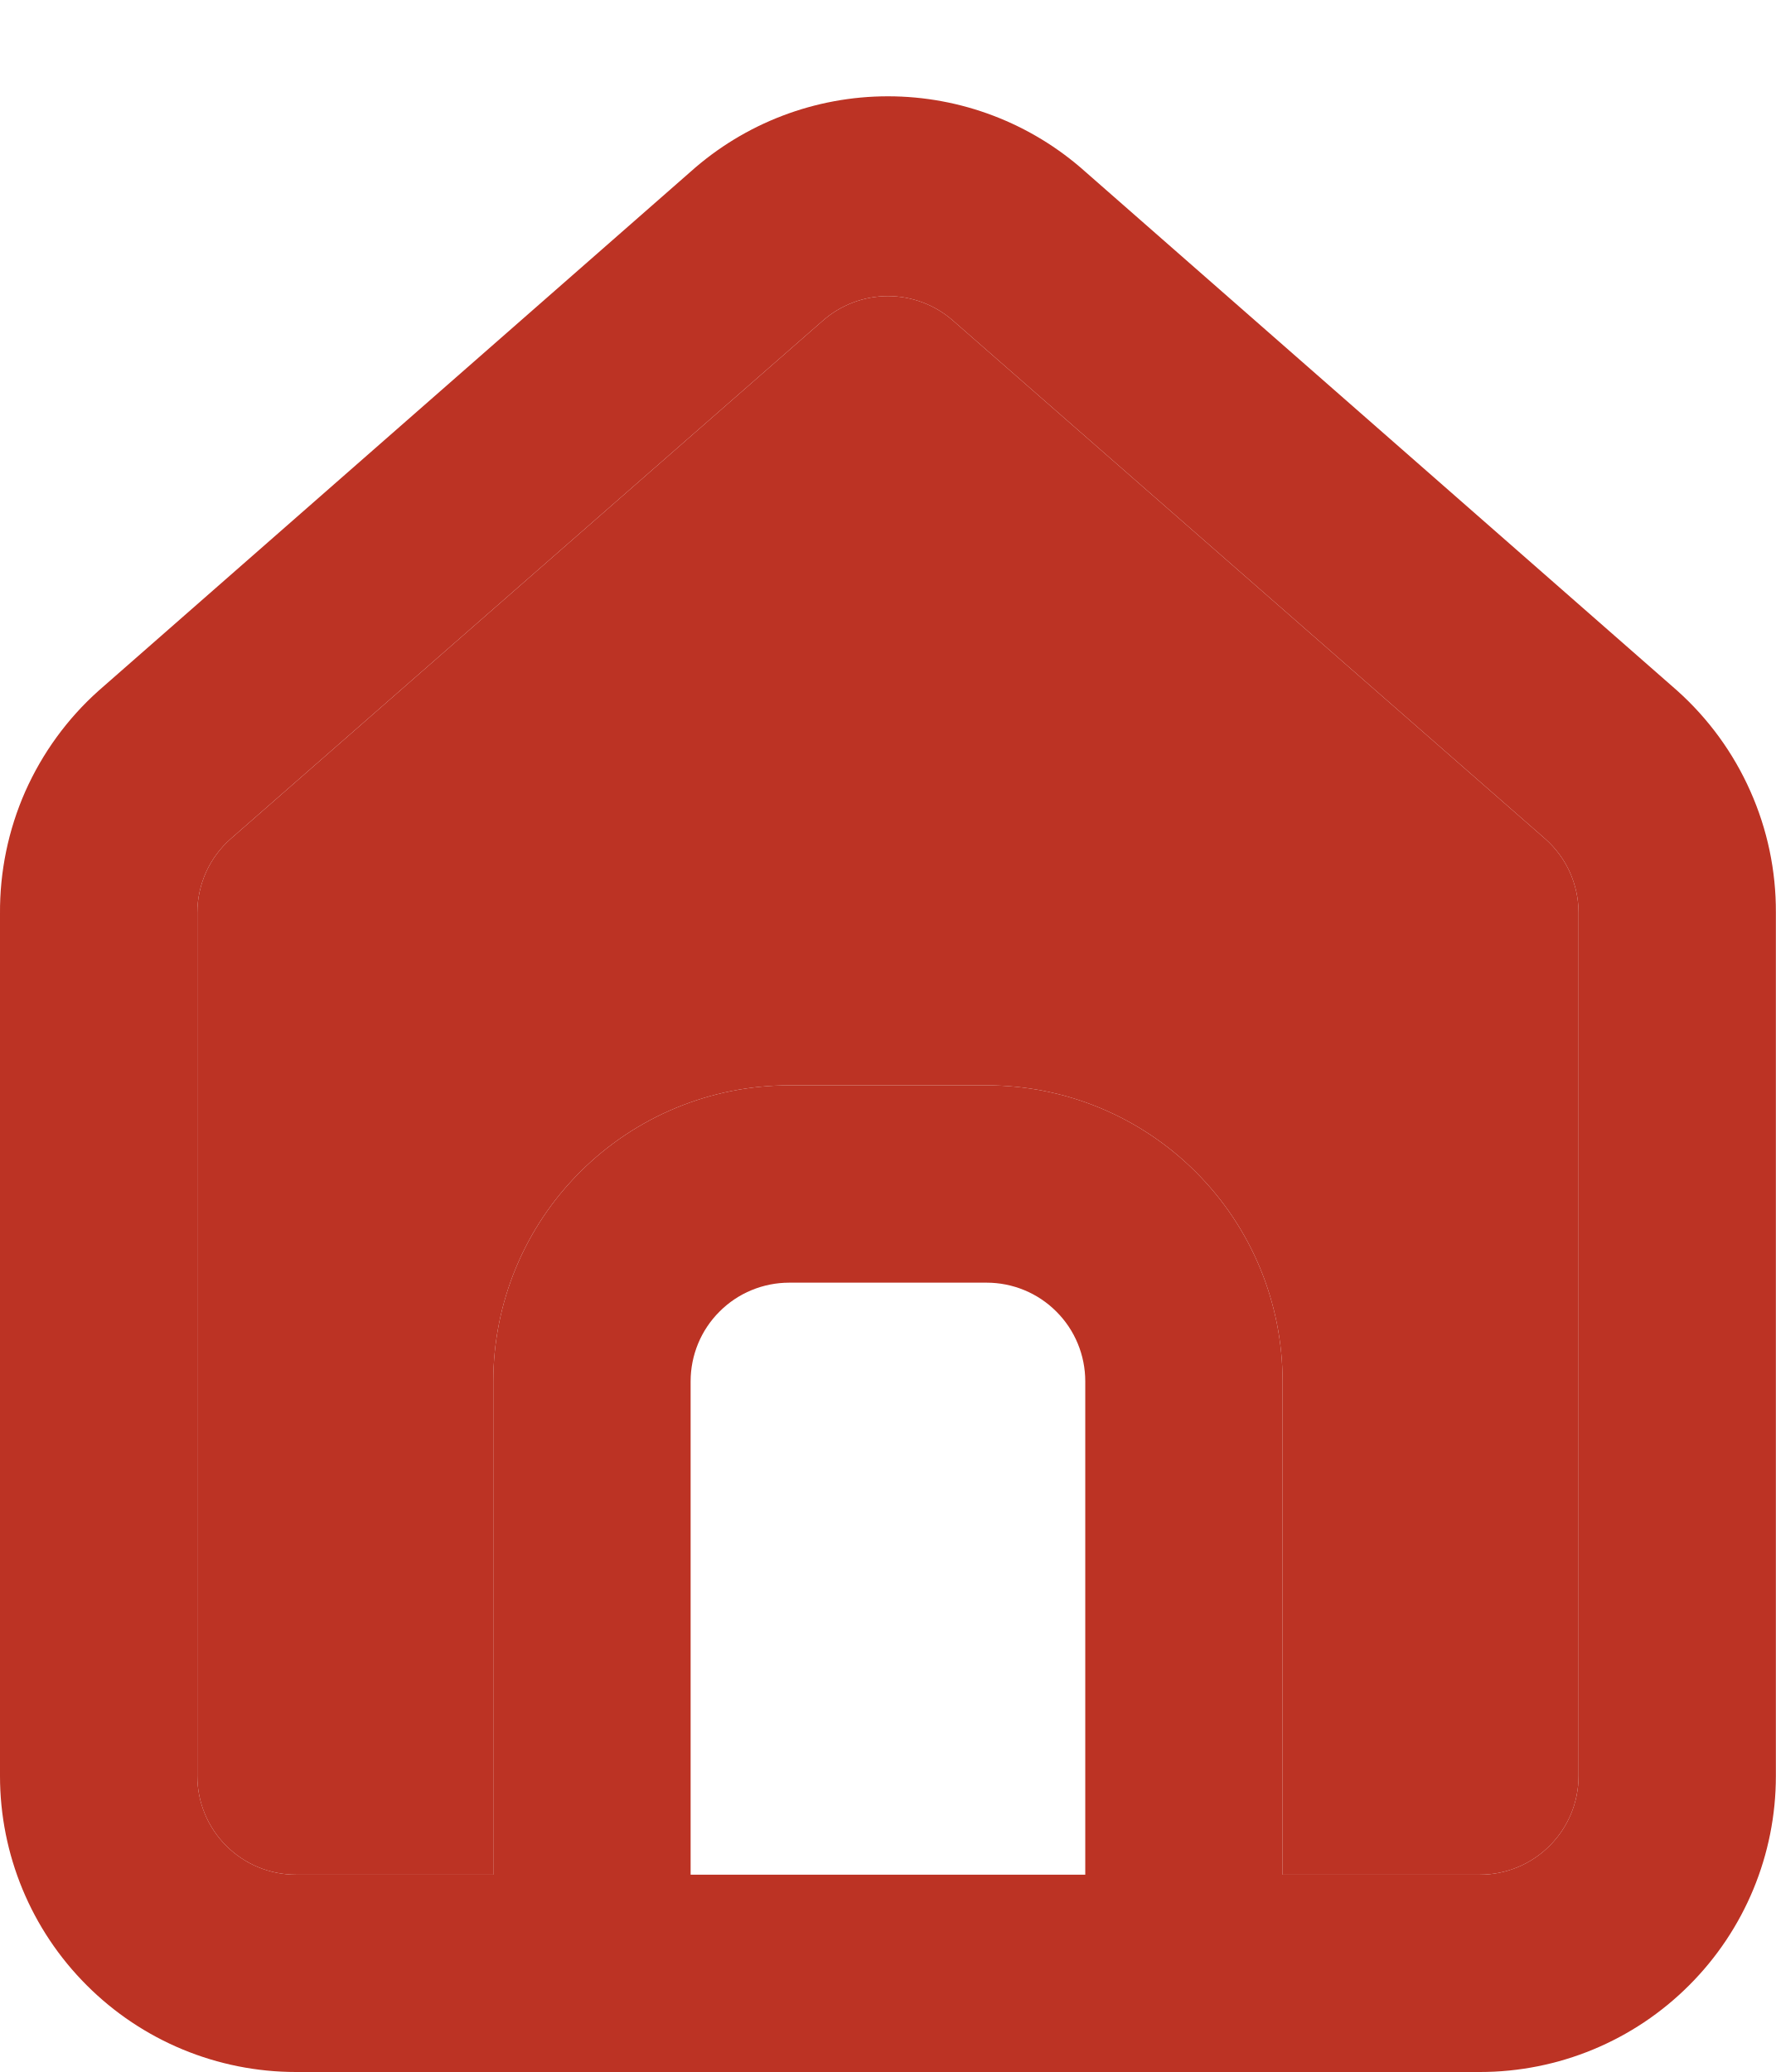
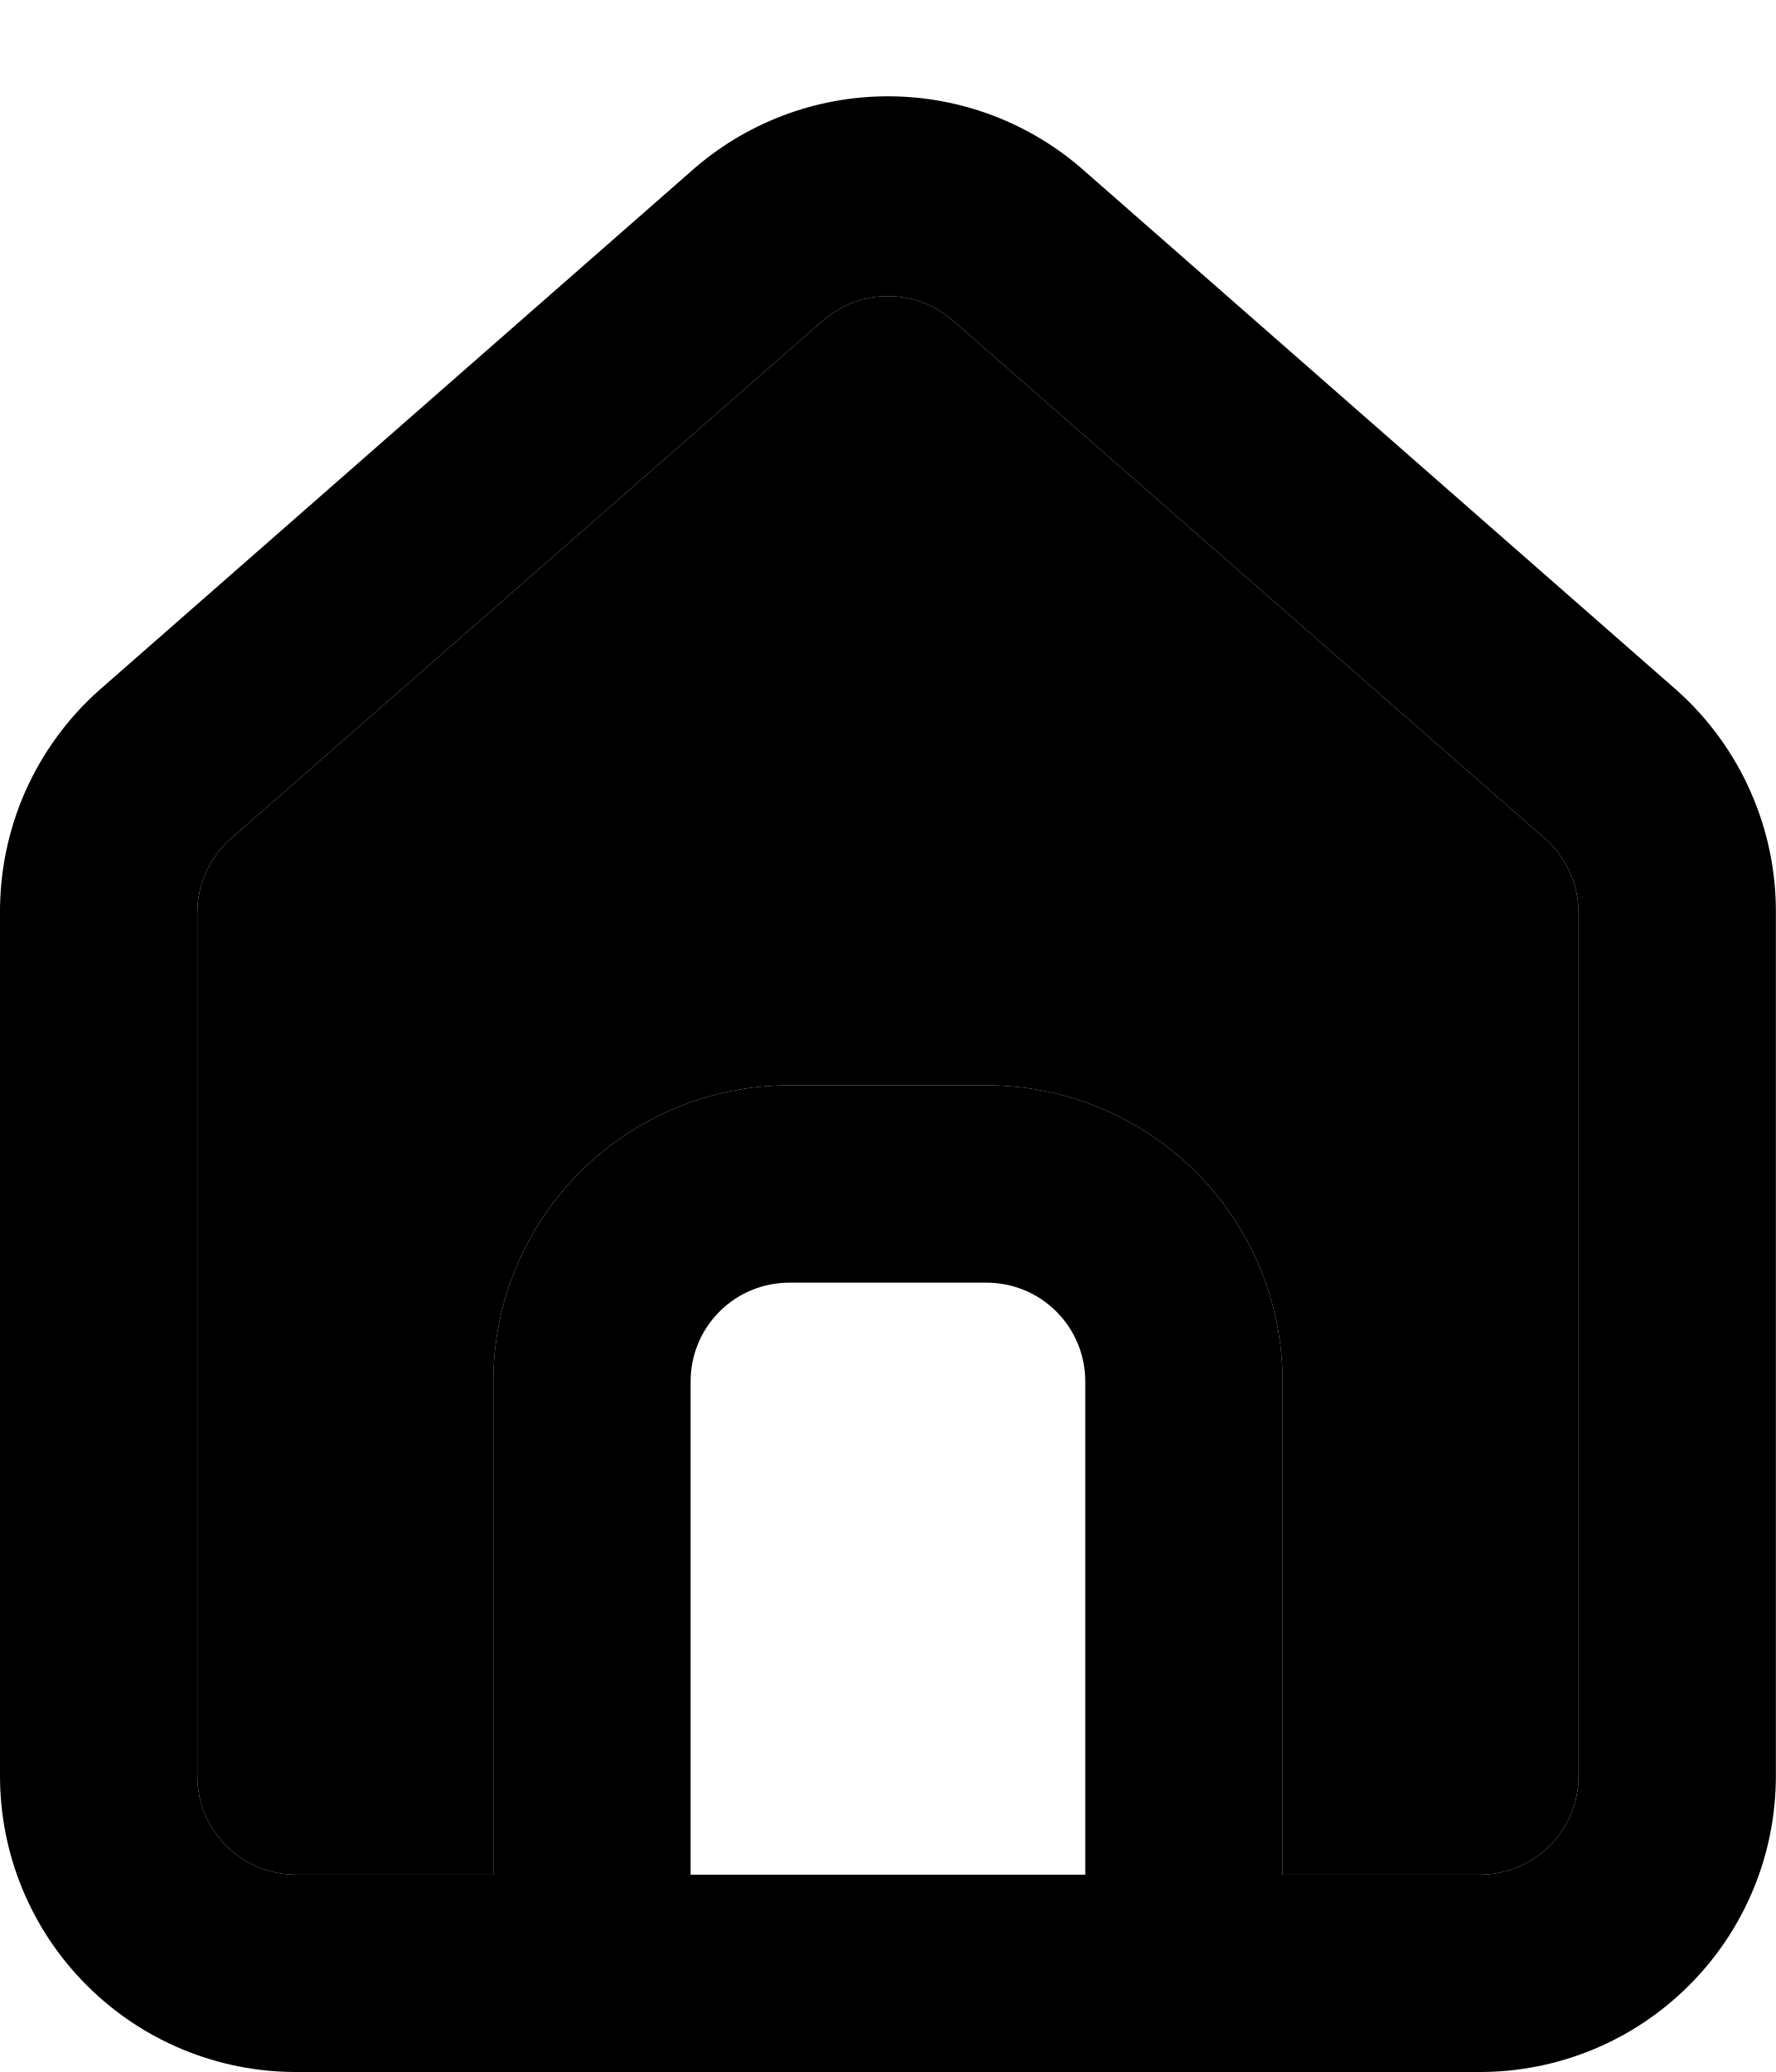
<svg xmlns="http://www.w3.org/2000/svg" viewBox="0 0 18 21" fill="none">
-   <path d="M17 7L11 1.74C10.45 1.248 9.738 0.976 9 0.976C8.262 0.976 7.55 1.248 7 1.74L1 7C0.682 7.284 0.429 7.633 0.256 8.022C0.084 8.412 -0.003 8.834 3.24138e-06 9.26V18C3.24138e-06 18.796 0.316 19.559 0.879 20.121C1.441 20.684 2.204 21 3 21H15C15.796 21 16.559 20.684 17.121 20.121C17.684 19.559 18 18.796 18 18V9.25C18.002 8.826 17.914 8.406 17.741 8.018C17.569 7.63 17.316 7.283 17 7ZM11 19H7V14C7 13.735 7.105 13.48 7.293 13.293C7.48 13.105 7.735 13 8 13H10C10.265 13 10.52 13.105 10.707 13.293C10.895 13.48 11 13.735 11 14V19ZM16 18C16 18.265 15.895 18.52 15.707 18.707C15.52 18.895 15.265 19 15 19H13V14C13 13.204 12.684 12.441 12.121 11.879C11.559 11.316 10.796 11 10 11H8C7.204 11 6.441 11.316 5.879 11.879C5.316 12.441 5 13.204 5 14V19H3C2.735 19 2.48 18.895 2.293 18.707C2.105 18.52 2 18.265 2 18V9.25C2 9.108 2.031 8.968 2.089 8.838C2.148 8.709 2.233 8.594 2.34 8.5L8.34 3.25C8.522 3.09 8.757 3.001 9 3.001C9.243 3.001 9.478 3.09 9.66 3.25L15.66 8.5C15.767 8.594 15.852 8.709 15.911 8.838C15.969 8.968 16 9.108 16 9.25V18Z" fill="#BC3324" />
-   <path d="M16 18C16 18.265 15.895 18.52 15.707 18.707C15.52 18.895 15.265 19 15 19H13V14C13 13.204 12.684 12.441 12.121 11.879C11.559 11.316 10.796 11 10 11H8C7.204 11 6.441 11.316 5.879 11.879C5.316 12.441 5 13.204 5 14V19H3C2.735 19 2.48 18.895 2.293 18.707C2.105 18.52 2 18.265 2 18V9.25C2 9.108 2.031 8.968 2.089 8.838C2.148 8.709 2.233 8.594 2.34 8.5L8.34 3.25C8.522 3.09 8.757 3.001 9 3.001C9.243 3.001 9.478 3.09 9.66 3.25L15.66 8.5C15.767 8.594 15.852 8.709 15.911 8.838C15.969 8.968 16 9.108 16 9.25V18Z" fill="#BC3324" />
+   <path d="M17 7L11 1.74C10.45 1.248 9.738 0.976 9 0.976C8.262 0.976 7.55 1.248 7 1.74L1 7C0.682 7.284 0.429 7.633 0.256 8.022C0.084 8.412 -0.003 8.834 3.24138e-06 9.26V18C3.24138e-06 18.796 0.316 19.559 0.879 20.121C1.441 20.684 2.204 21 3 21H15C15.796 21 16.559 20.684 17.121 20.121C17.684 19.559 18 18.796 18 18V9.25C18.002 8.826 17.914 8.406 17.741 8.018C17.569 7.63 17.316 7.283 17 7ZM11 19H7V14C7 13.735 7.105 13.48 7.293 13.293C7.48 13.105 7.735 13 8 13H10C10.265 13 10.52 13.105 10.707 13.293C10.895 13.48 11 13.735 11 14V19ZM16 18C16 18.265 15.895 18.52 15.707 18.707C15.52 18.895 15.265 19 15 19H13V14C13 13.204 12.684 12.441 12.121 11.879C11.559 11.316 10.796 11 10 11H8C7.204 11 6.441 11.316 5.879 11.879C5.316 12.441 5 13.204 5 14V19H3C2.735 19 2.48 18.895 2.293 18.707C2.105 18.52 2 18.265 2 18V9.25C2 9.108 2.031 8.968 2.089 8.838C2.148 8.709 2.233 8.594 2.34 8.5L8.34 3.25C8.522 3.09 8.757 3.001 9 3.001C9.243 3.001 9.478 3.09 9.66 3.25L15.66 8.5C15.767 8.594 15.852 8.709 15.911 8.838C15.969 8.968 16 9.108 16 9.25V18Z" fill="currentColor" />
+   <path d="M16 18C16 18.265 15.895 18.52 15.707 18.707C15.52 18.895 15.265 19 15 19H13V14C13 13.204 12.684 12.441 12.121 11.879C11.559 11.316 10.796 11 10 11H8C7.204 11 6.441 11.316 5.879 11.879C5.316 12.441 5 13.204 5 14V19H3C2.735 19 2.48 18.895 2.293 18.707C2.105 18.52 2 18.265 2 18V9.25C2 9.108 2.031 8.968 2.089 8.838C2.148 8.709 2.233 8.594 2.34 8.5L8.34 3.25C8.522 3.09 8.757 3.001 9 3.001C9.243 3.001 9.478 3.09 9.66 3.25L15.66 8.5C15.767 8.594 15.852 8.709 15.911 8.838C15.969 8.968 16 9.108 16 9.25V18Z" fill="currentColor" />
</svg>
